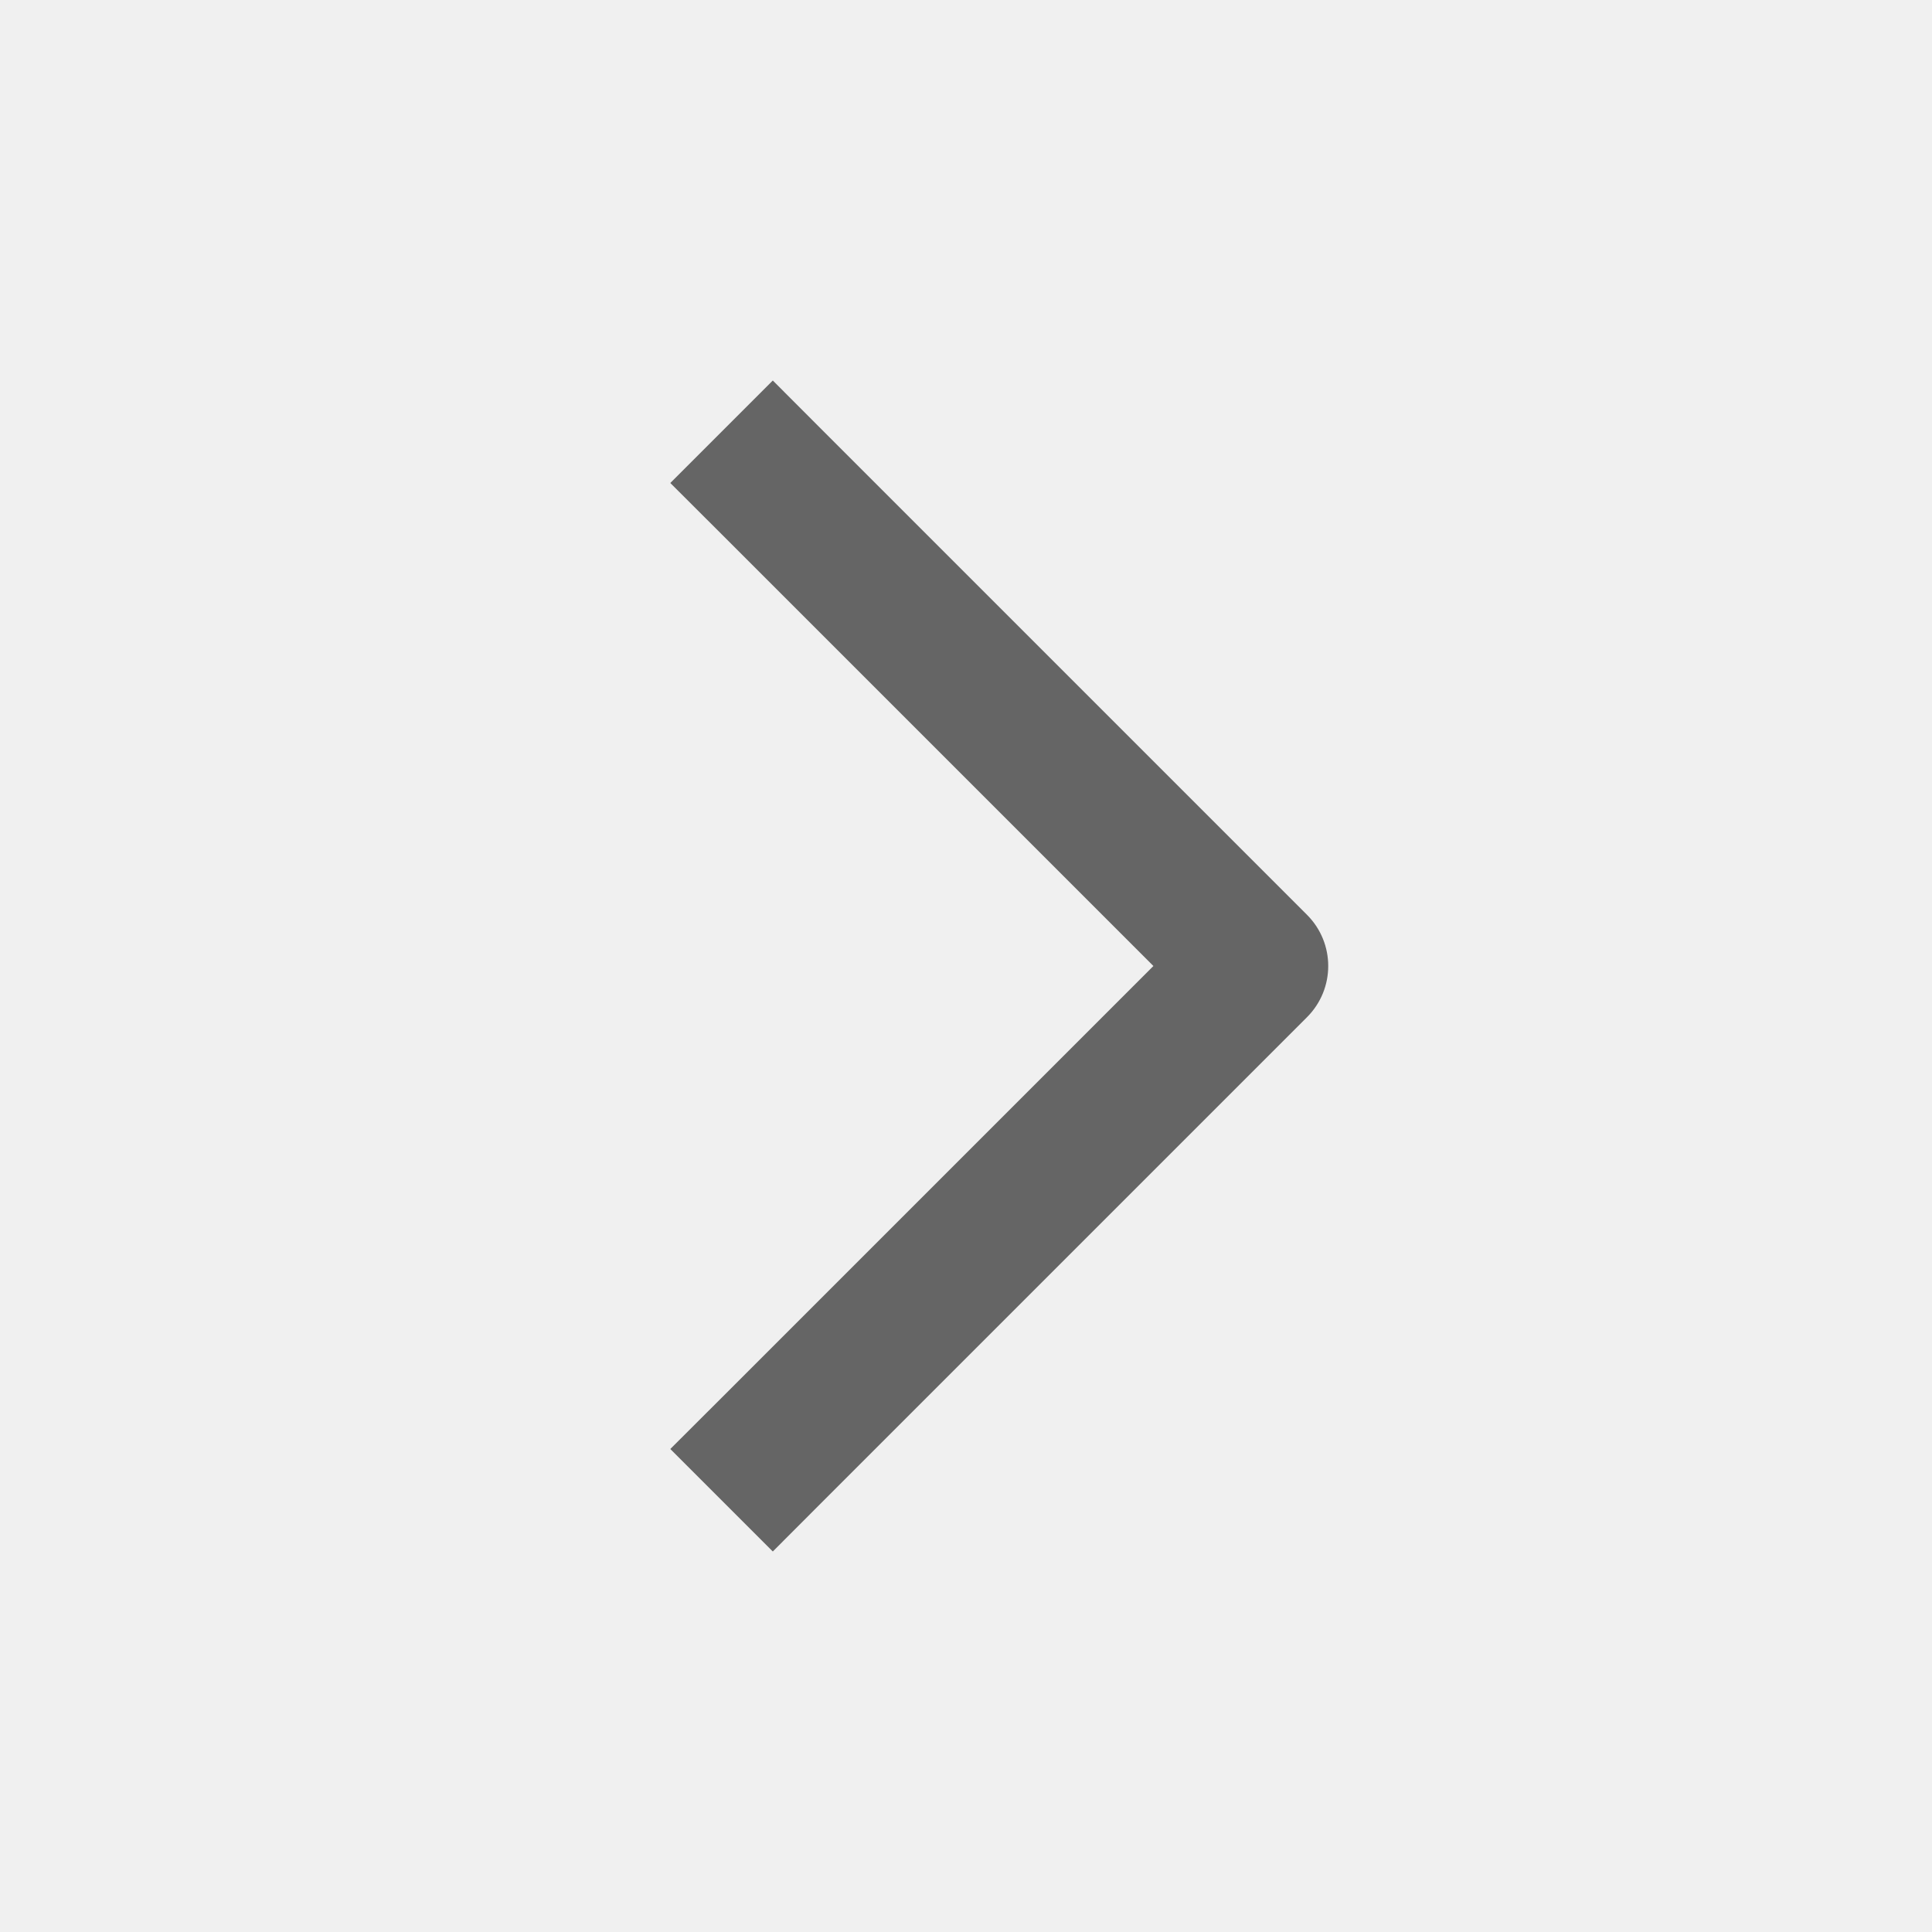
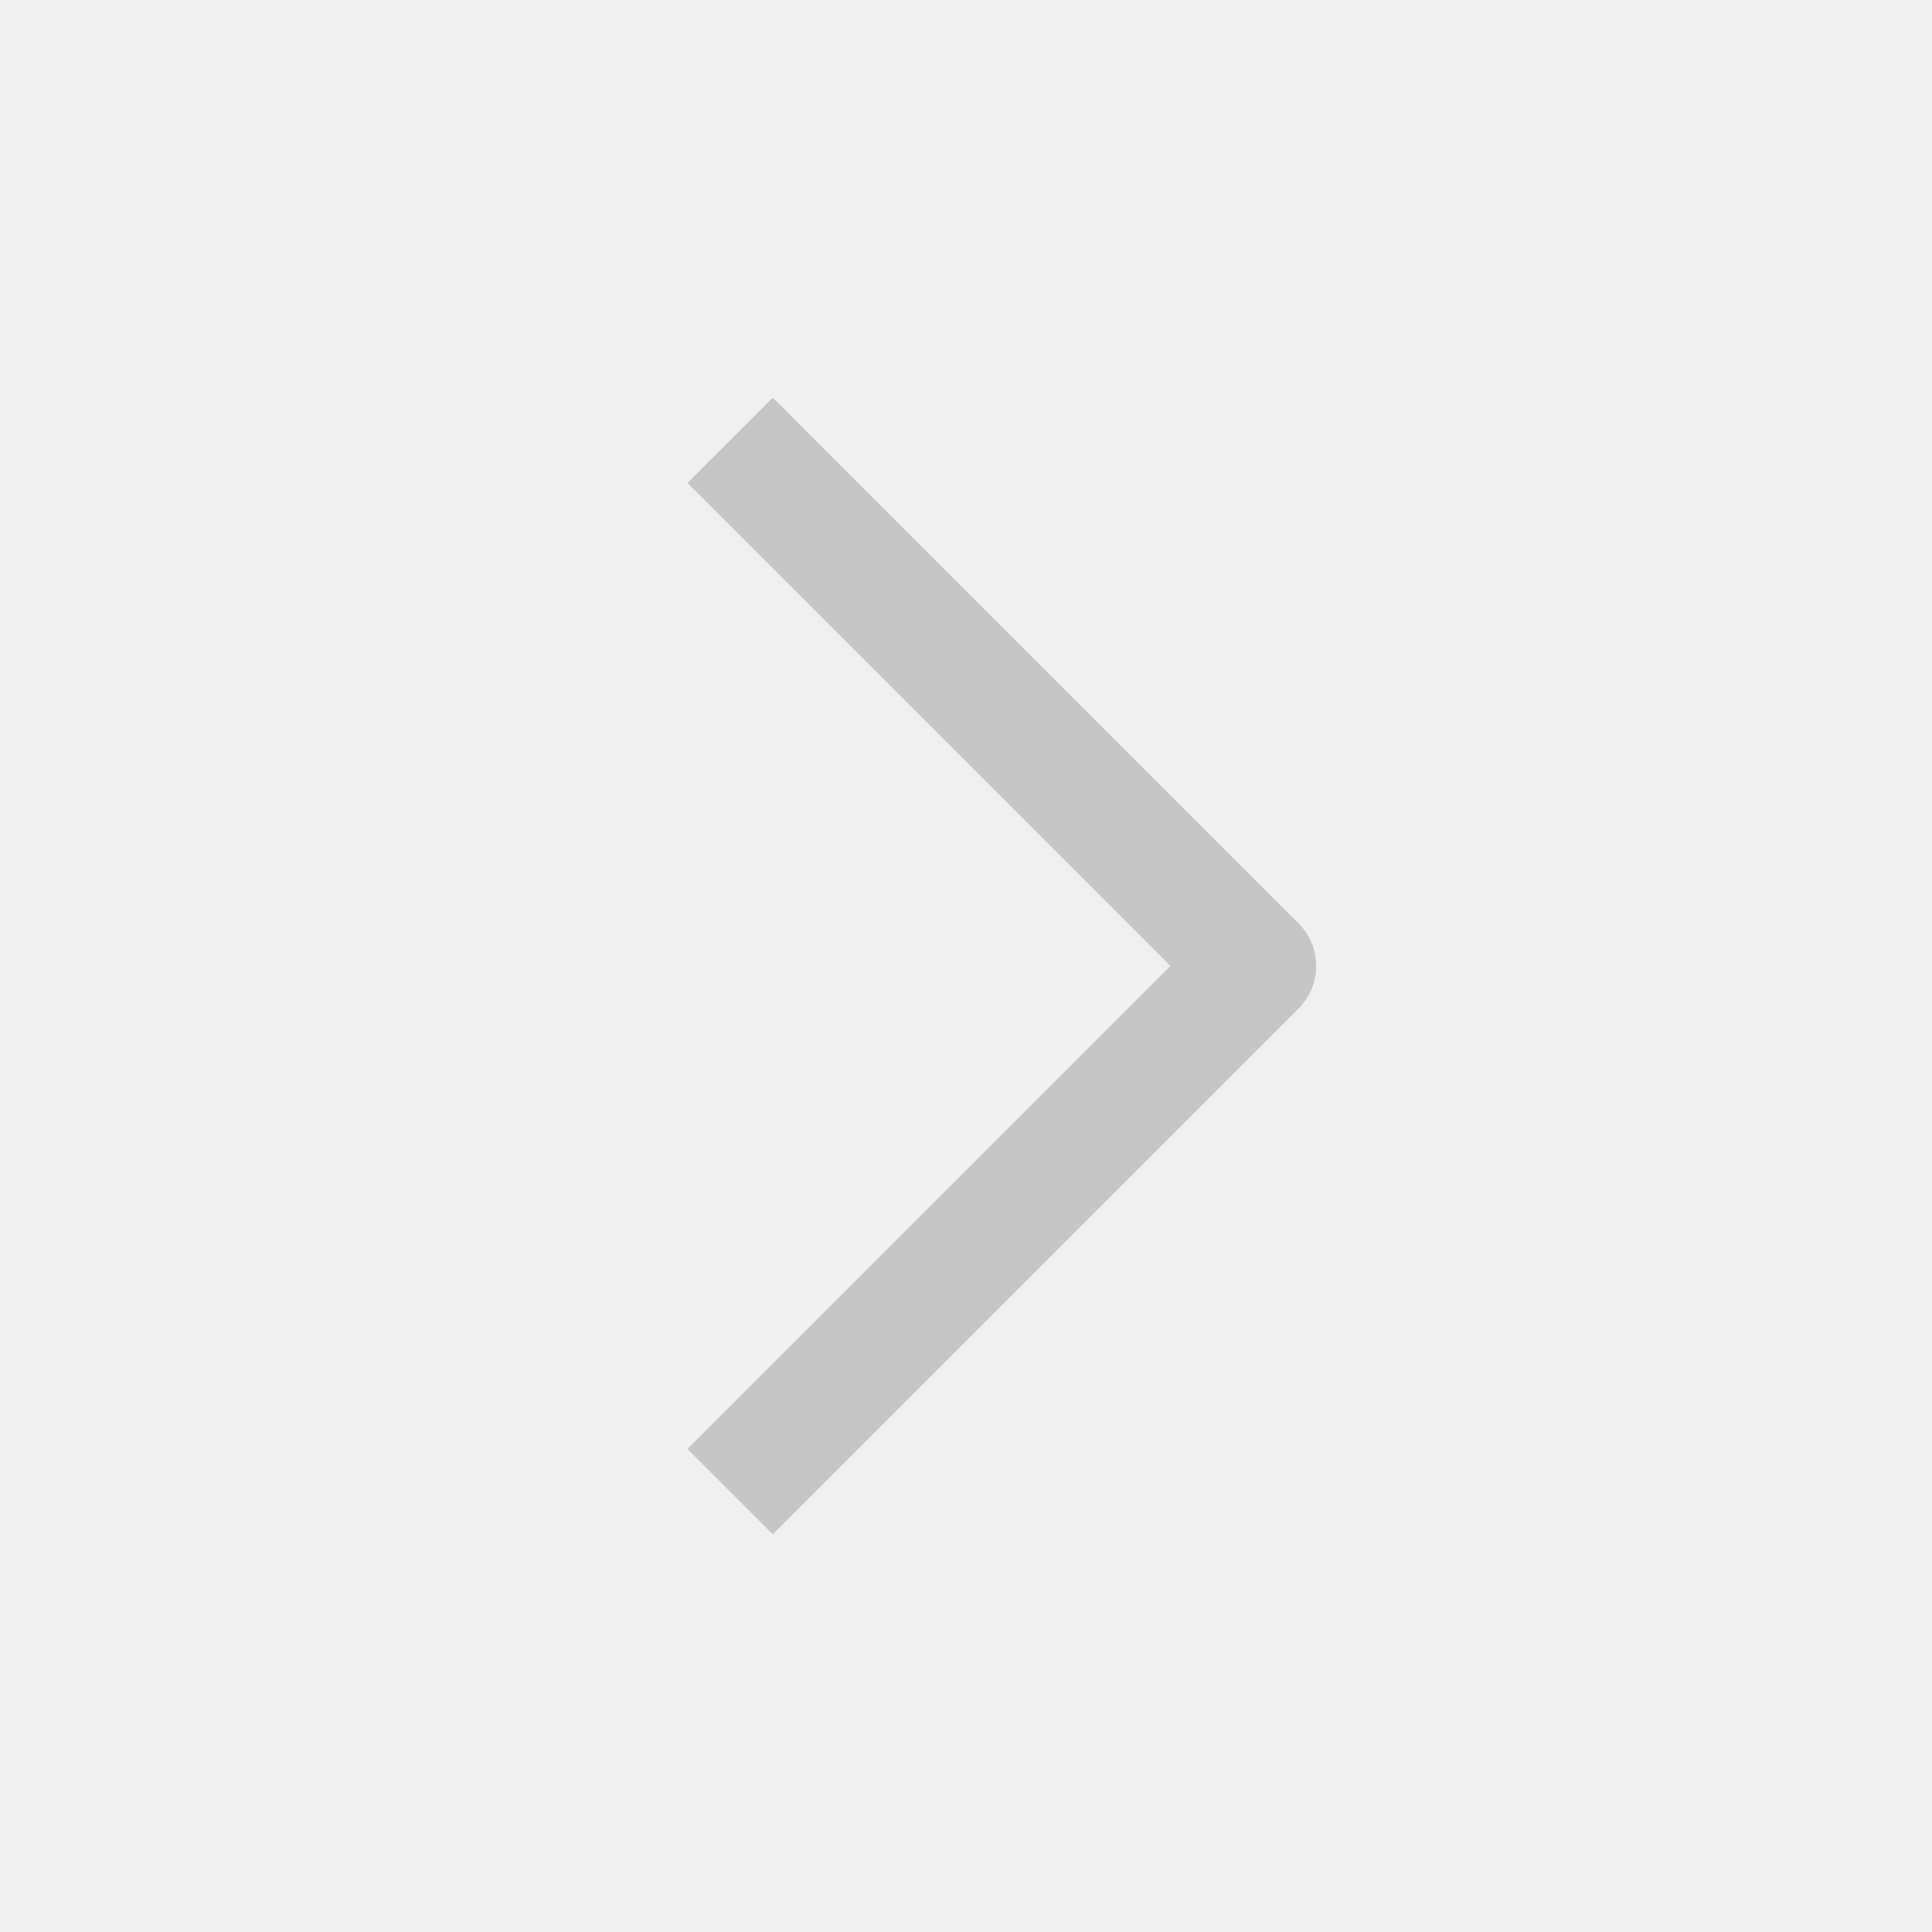
- <svg xmlns="http://www.w3.org/2000/svg" width="20" height="20" viewBox="0 0 20 20" fill="none">
-   <g clip-path="url(#clip0_120_8)">
-     <path d="M8.53 15.53L8 16.061L6.939 15L7.47 14.47L8.53 15.53ZM13 10L13.53 9.47C13.823 9.763 13.823 10.237 13.53 10.53L13 10ZM7.47 5.53L6.939 5L8 3.939L8.53 4.47L7.47 5.53ZM7.47 14.47L12.47 9.47L13.53 10.53L8.53 15.53L7.47 14.47ZM12.47 10.53L7.47 5.53L8.53 4.47L13.53 9.47L12.47 10.53Z" fill="#656565" />
+ <svg xmlns="http://www.w3.org/2000/svg" width="24" height="24" viewBox="0 0 24 24" fill="none">
+   <g opacity="0.2" clip-path="url(#clip0_566_2097)">
+     <path d="M10.13 18.53L9.6 19.061L8.539 18L9.069 17.47L10.13 18.53ZM15.6 12L16.13 11.47C16.271 11.61 16.35 11.801 16.35 12C16.35 12.199 16.271 12.39 16.13 12.53L15.6 12ZM9.069 6.53L8.539 6L9.6 4.939L10.13 5.47L9.069 6.53ZM9.069 17.47L15.069 11.47L16.13 12.53L10.13 18.53L9.069 17.47ZM15.069 12.53L9.069 6.53L10.13 5.47L16.13 11.47L15.069 12.53Z" fill="#1F1F1F" />
  </g>
  <defs>
-     <clipPath id="clip0_120_8">
-       <rect width="20" height="20" fill="white" transform="translate(20) rotate(90)" />
+     <clipPath id="clip0_566_2097">
+       <rect width="24" height="24" fill="white" transform="translate(24) rotate(90)" />
    </clipPath>
  </defs>
</svg>
